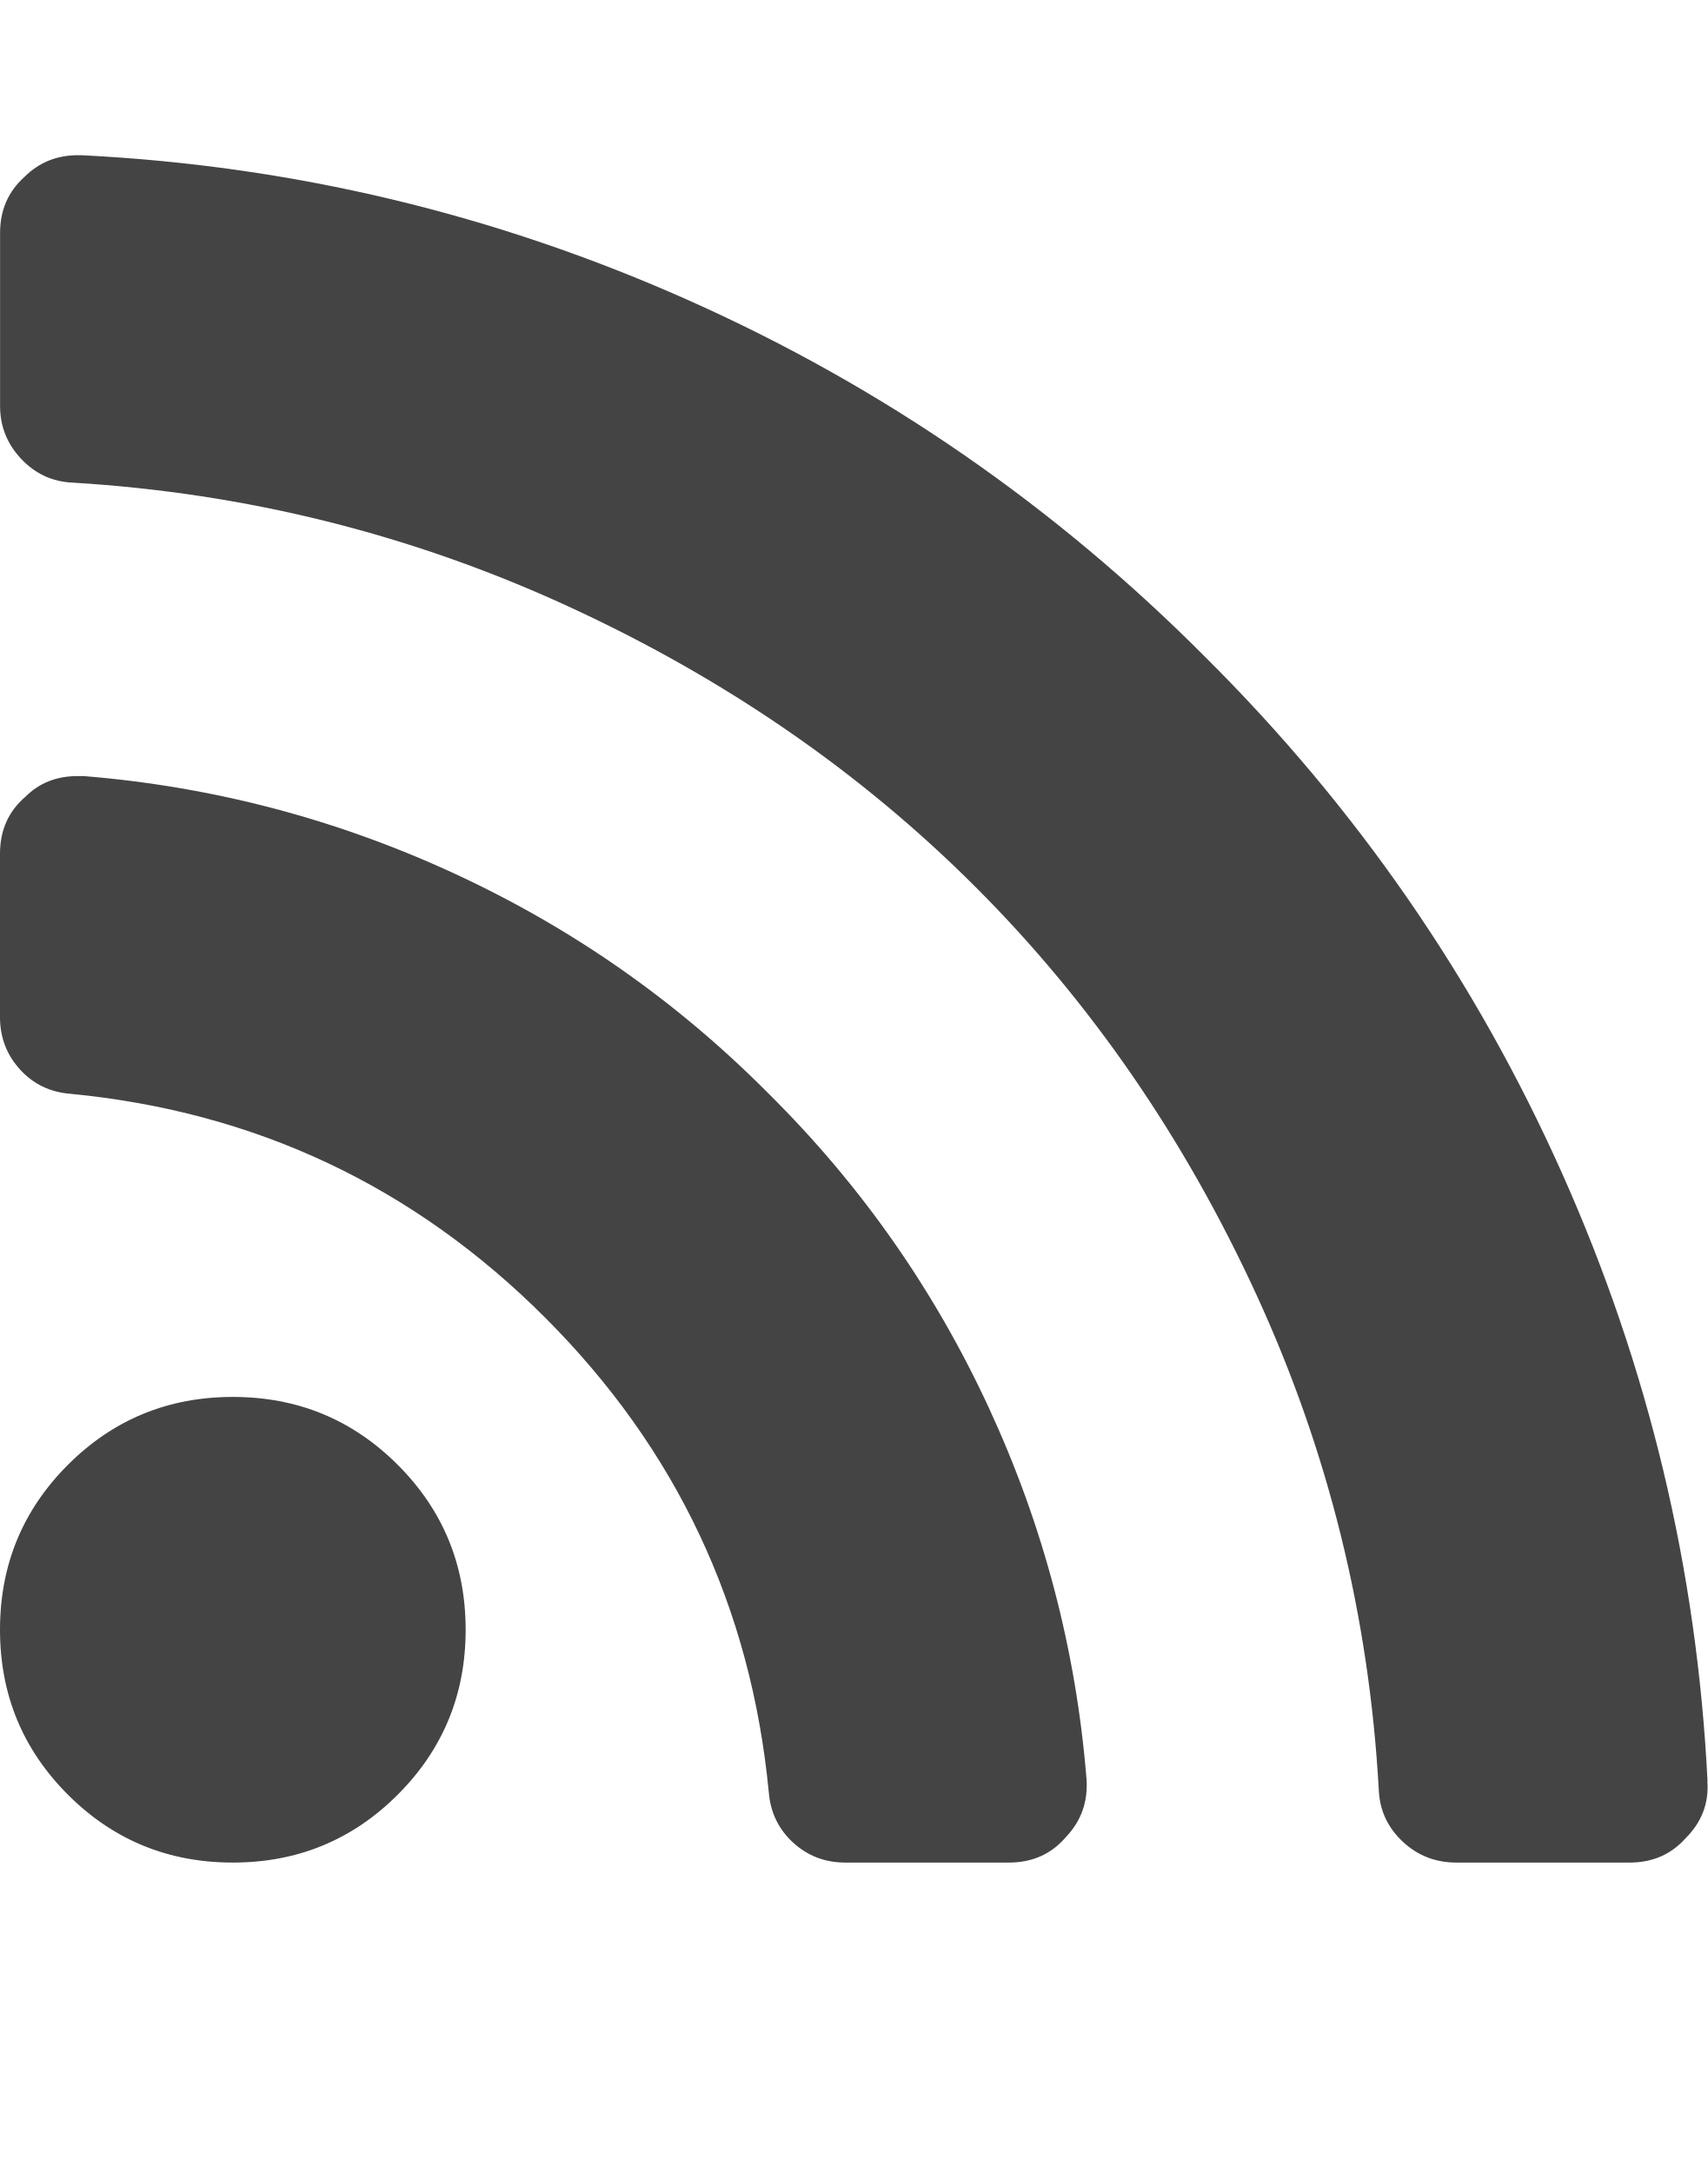
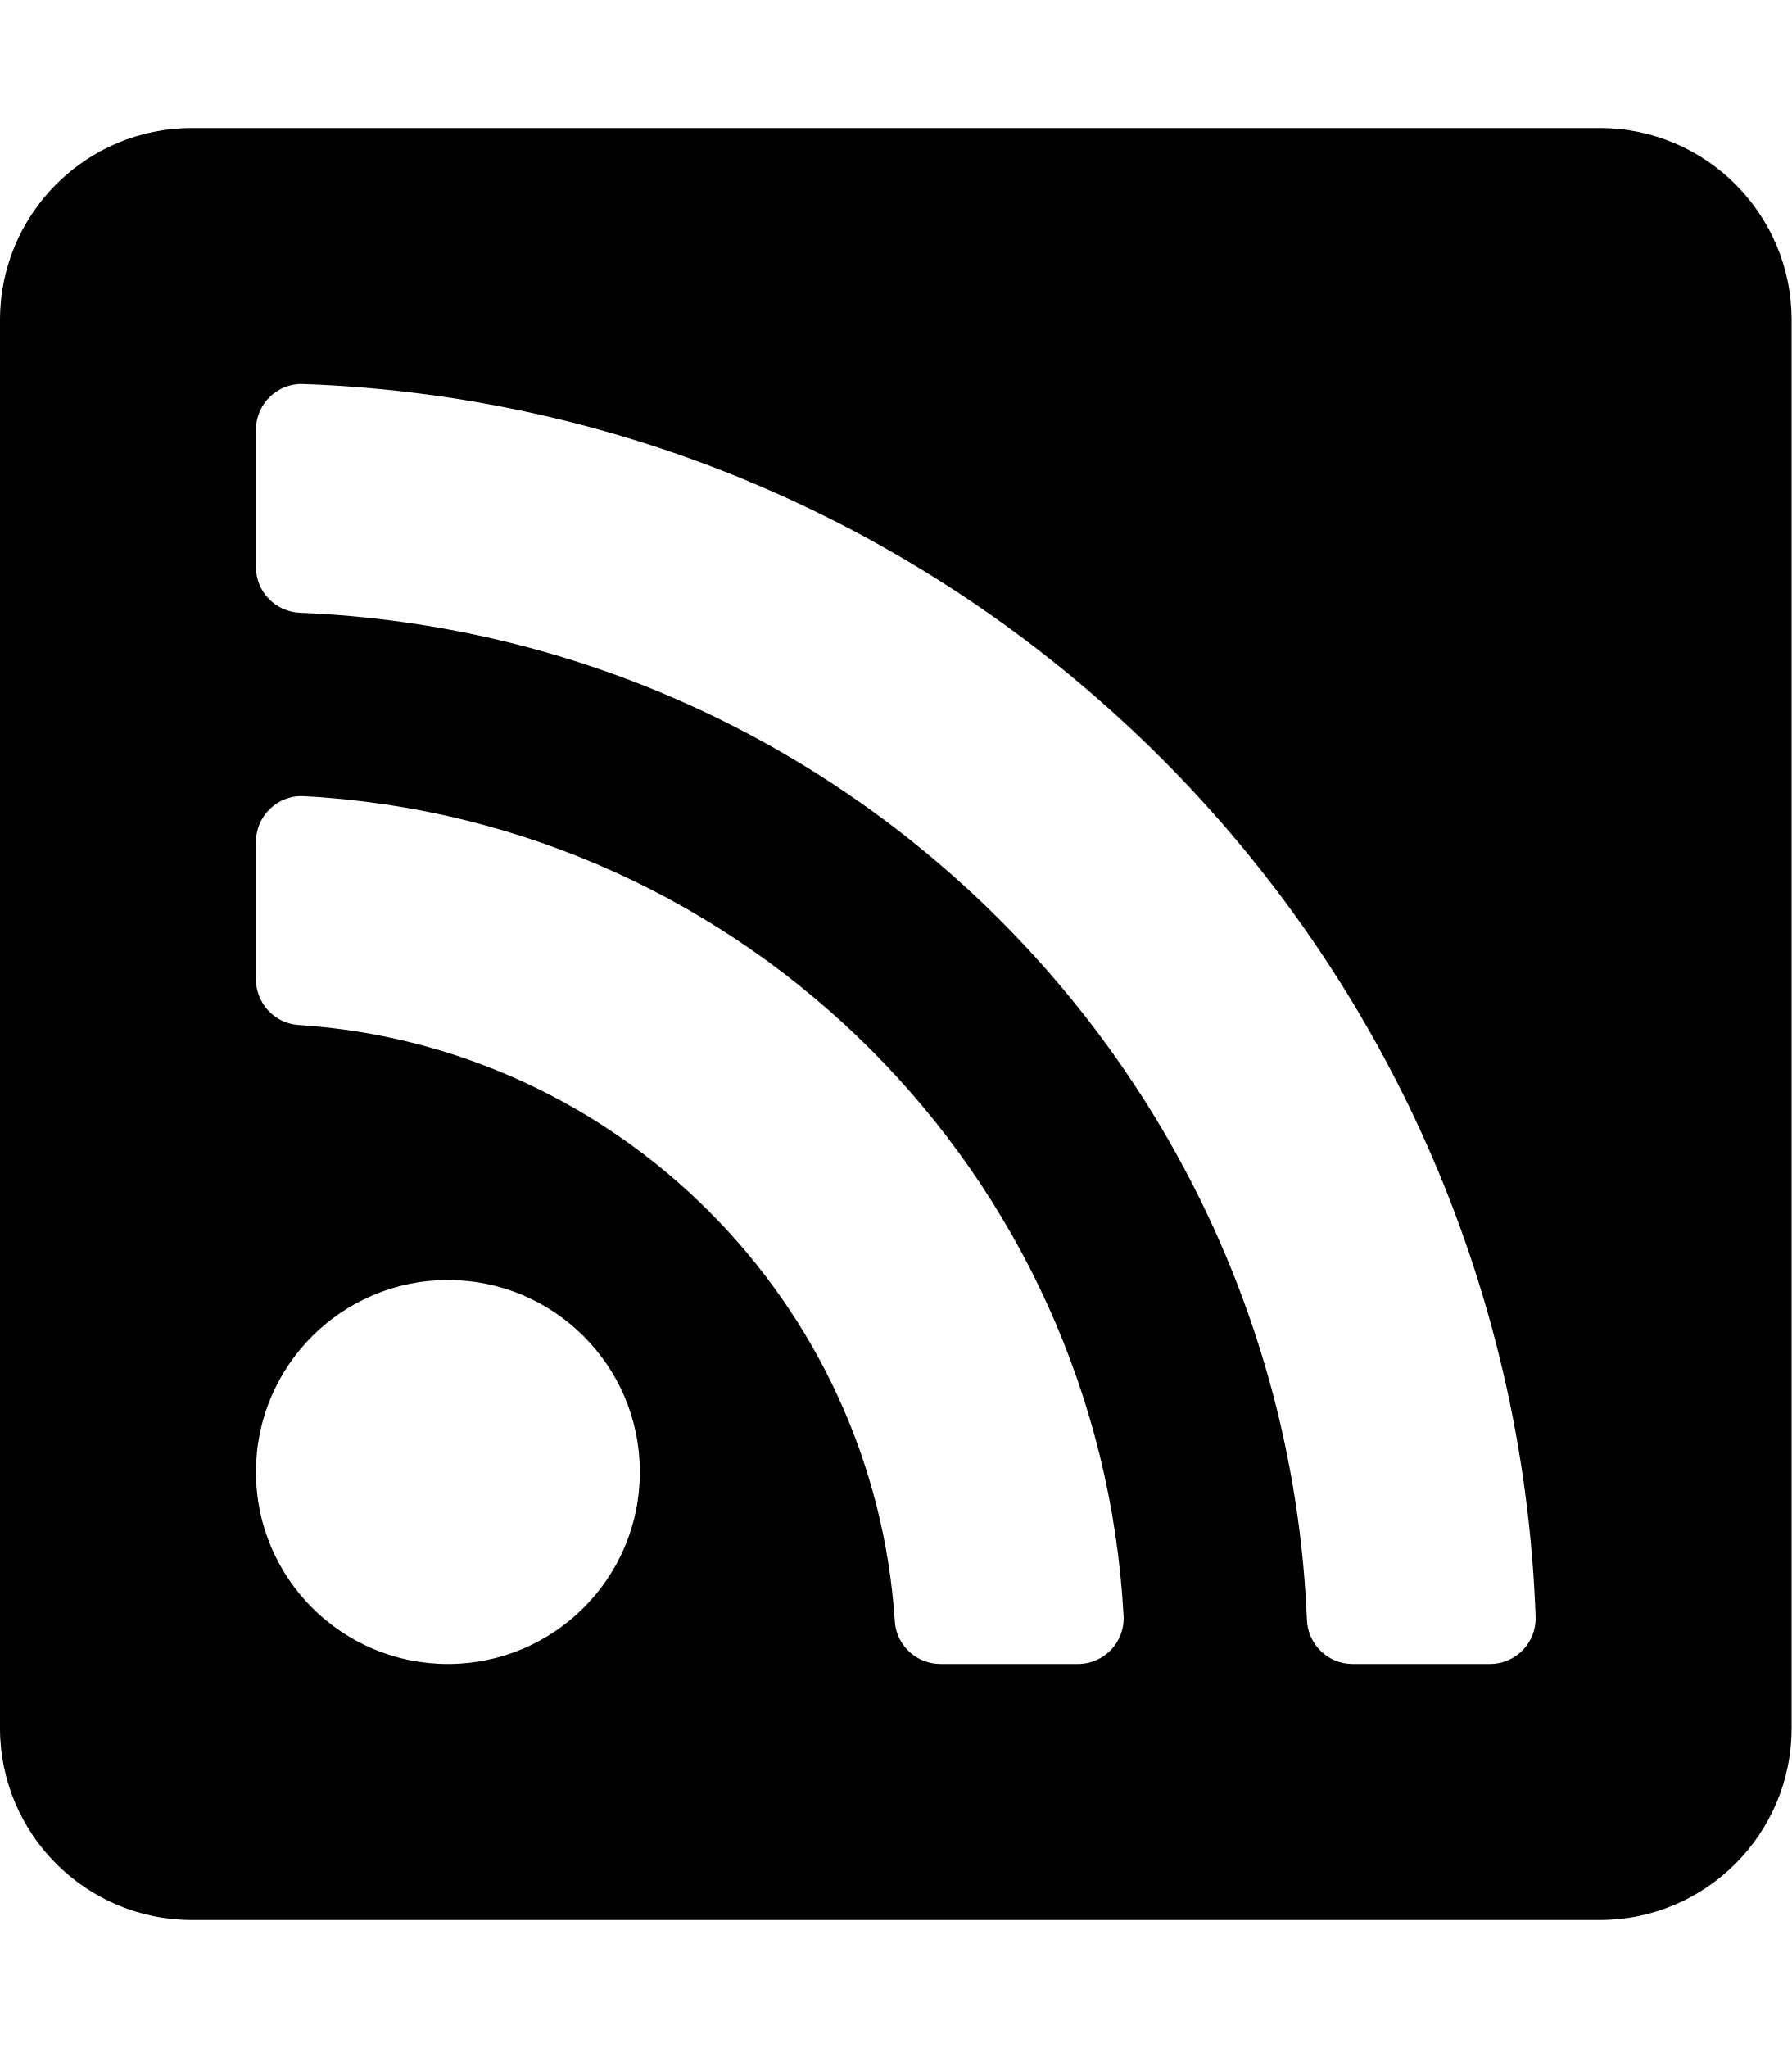
- <svg xmlns="http://www.w3.org/2000/svg" version="1.1" width="22" height="28" viewBox="0 0 22 28">
-   <path fill="#444444" d="M6 21q0 1.25-0.875 2.125t-2.125 0.875-2.125-0.875-0.875-2.125 0.875-2.125 2.125-0.875 2.125 0.875 0.875 2.125zM14 22.922q0.031 0.438-0.266 0.75-0.281 0.328-0.734 0.328h-2.109q-0.391 0-0.672-0.258t-0.313-0.648q-0.344-3.578-2.883-6.117t-6.117-2.883q-0.391-0.031-0.648-0.313t-0.258-0.672v-2.109q0-0.453 0.328-0.734 0.266-0.266 0.672-0.266h0.078q2.5 0.203 4.781 1.258t4.047 2.836q1.781 1.766 2.836 4.047t1.258 4.781zM22 22.953q0.031 0.422-0.281 0.734-0.281 0.313-0.719 0.313h-2.234q-0.406 0-0.695-0.273t-0.305-0.664q-0.187-3.359-1.578-6.383t-3.617-5.25-5.25-3.617-6.383-1.594q-0.391-0.016-0.664-0.305t-0.273-0.68v-2.234q0-0.438 0.313-0.719 0.281-0.281 0.688-0.281h0.047q4.094 0.203 7.836 1.875t6.648 4.594q2.922 2.906 4.594 6.648t1.875 7.836z" />
+ <svg xmlns="http://www.w3.org/2000/svg" viewBox="0 0 448 512">
+   <path d="M400 32H48C21.49 32 0 53.49 0 80v352c0 26.51 21.49 48 48 48h352c26.51 0 48-21.49 48-48V80c0-26.51-21.49-48-48-48zM112 416c-26.51 0-48-21.49-48-48s21.49-48 48-48 48 21.49 48 48-21.49 48-48 48zm157.533 0h-34.335c-6.011 0-11.051-4.636-11.442-10.634-5.214-80.05-69.243-143.92-149.123-149.123-5.997-.39-10.633-5.431-10.633-11.441v-34.335c0-6.535 5.468-11.777 11.994-11.425 110.546 5.974 198.997 94.536 204.964 204.964.352 6.526-4.89 11.994-11.425 11.994zm103.027 0h-34.334c-6.161 0-11.175-4.882-11.427-11.038-5.598-136.535-115.204-246.161-251.76-251.76C68.882 152.949 64 147.935 64 141.774V107.44c0-6.454 5.338-11.664 11.787-11.432 167.83 6.025 302.21 141.191 308.205 308.205.232 6.449-4.978 11.787-11.432 11.787z" />
</svg>
